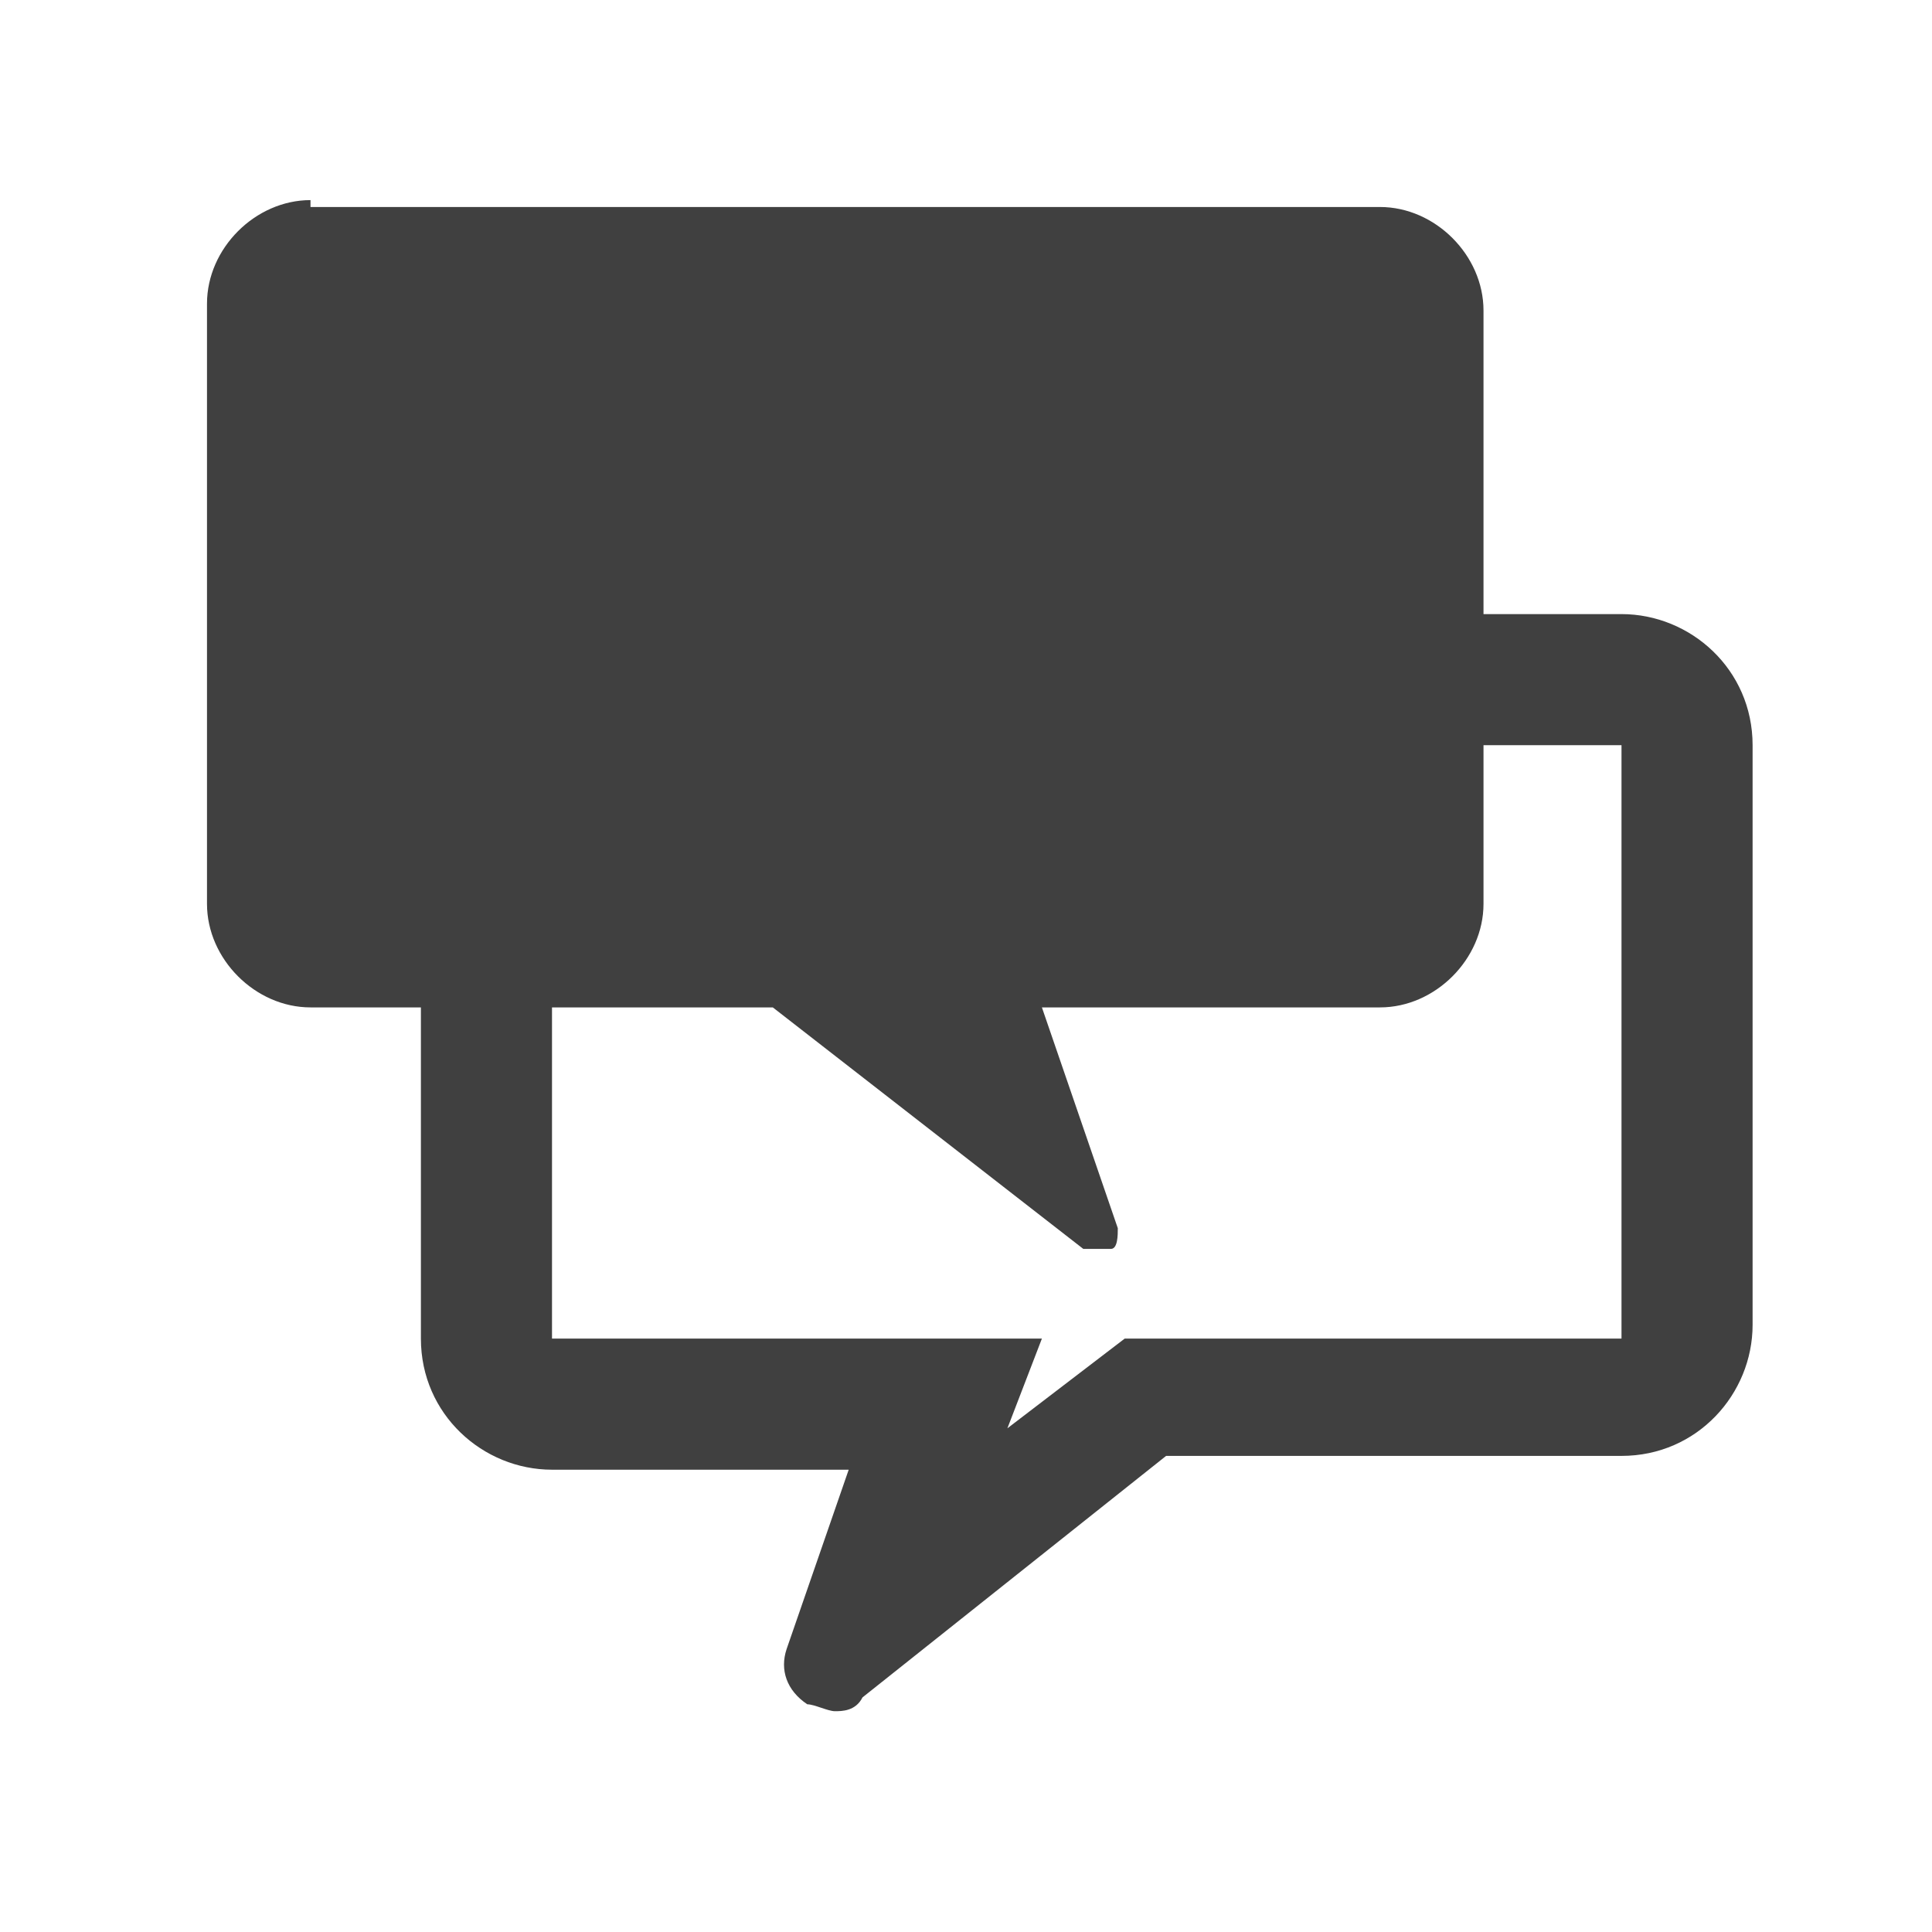
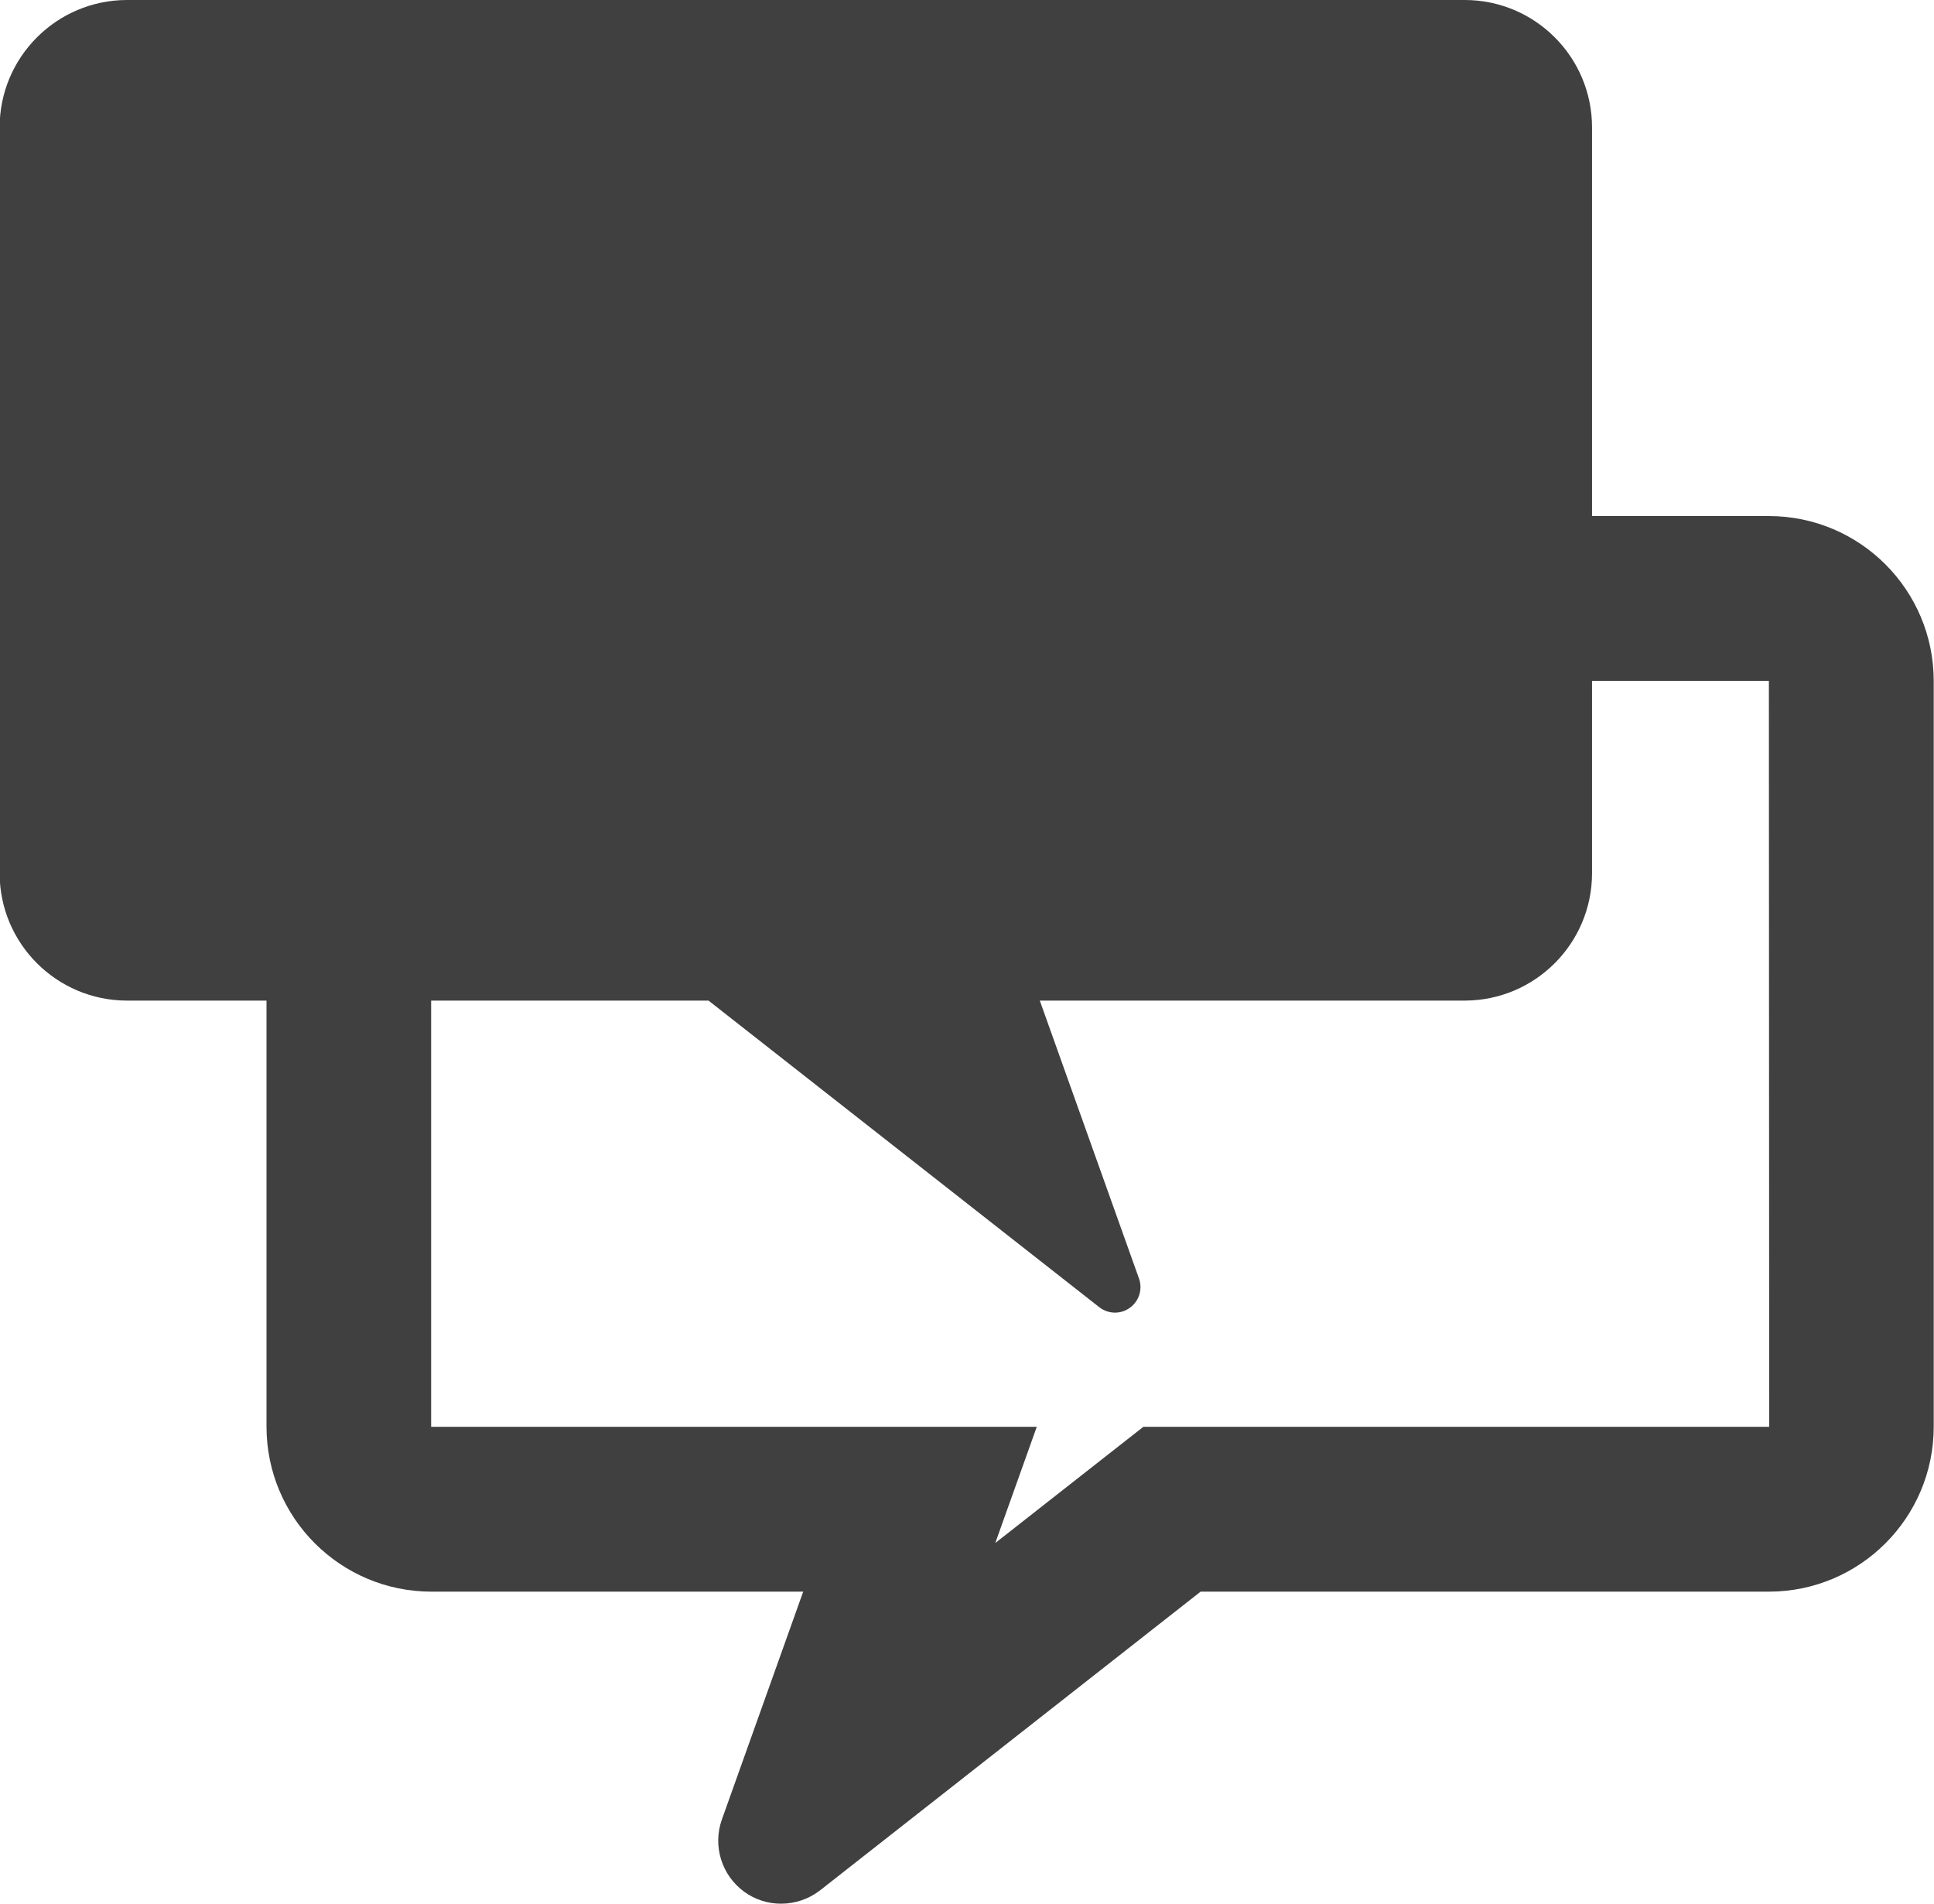
- <svg xmlns="http://www.w3.org/2000/svg" id="uuid-892986a0-264c-471b-bb77-eebf6964fd7d" viewBox="0 0 28 28">
-   <defs>
-     <style>.uuid-10949063-7669-4a0b-8e7d-eac7abf0ac11{fill:#404040;}</style>
-   </defs>
-   <path class="uuid-10949063-7669-4a0b-8e7d-eac7abf0ac11" d="M23.5,8.9H8c-1.1,0-1.9,.9-1.9,1.9v8.6c0,1.1,.9,1.9,1.9,1.9h4.3l-.9,2.6c-.1,.3,0,.6,.3,.8,.1,0,.3,.1,.4,.1s.3,0,.4-.2l4.4-3.5h6.6c1.1,0,1.9-.9,1.9-1.9V10.8c0-1.1-.9-1.9-1.9-1.9Zm0,10.5h-7.2l-1.7,1.3,.5-1.3H8V10.8h15.5v8.6Z" />
-   <path class="uuid-10949063-7669-4a0b-8e7d-eac7abf0ac11" d="M4.5,3h15.5c.8,0,1.5,.7,1.5,1.5V13.1c0,.8-.7,1.5-1.5,1.5h-4.9s1.1,3.2,1.1,3.2c0,.1,0,.3-.1,.3,0,0-.1,0-.2,0s-.1,0-.2,0l-4.5-3.5H4.5c-.8,0-1.5-.7-1.5-1.5V4.4c0-.8,.7-1.5,1.5-1.5Z" />
+ <svg xmlns="http://www.w3.org/2000/svg" width="19.16" height="18.858" viewBox="0 0 19.16 18.858">
+   <g id="グループ_1998" data-name="グループ 1998" transform="translate(-6925.843 -62.581)">
+     <path id="パス_374" data-name="パス 374" d="M6943.37,67.693h-13.253a1.635,1.635,0,0,0-1.634,1.633v7.389a1.635,1.635,0,0,0,1.634,1.633h3.683l-.806,2.258a.626.626,0,0,0,.222.715.618.618,0,0,0,.365.118.629.629,0,0,0,.386-.132l3.77-2.959h5.633A1.634,1.634,0,0,0,6945,76.715V69.326A1.634,1.634,0,0,0,6943.37,67.693Zm0,9.022h-6.2l-1.467,1.151.411-1.151h-6V69.326h13.253Z" fill="#404040" />
+     <g id="グループ_1997" data-name="グループ 1997">
+       <path id="パス_375" data-name="パス 375" d="M6927.1,62.581h13.254a1.262,1.262,0,0,1,1.261,1.261v7.389a1.263,1.263,0,0,1-1.261,1.262h-4.21l.983,2.754a.252.252,0,0,1-.091.289.249.249,0,0,1-.147.048.254.254,0,0,1-.156-.054l-3.871-3.037H6927.1a1.263,1.263,0,0,1-1.261-1.262V63.842A1.263,1.263,0,0,1,6927.1,62.581Z" fill="#404040" />
+     </g>
+   </g>
</svg>
